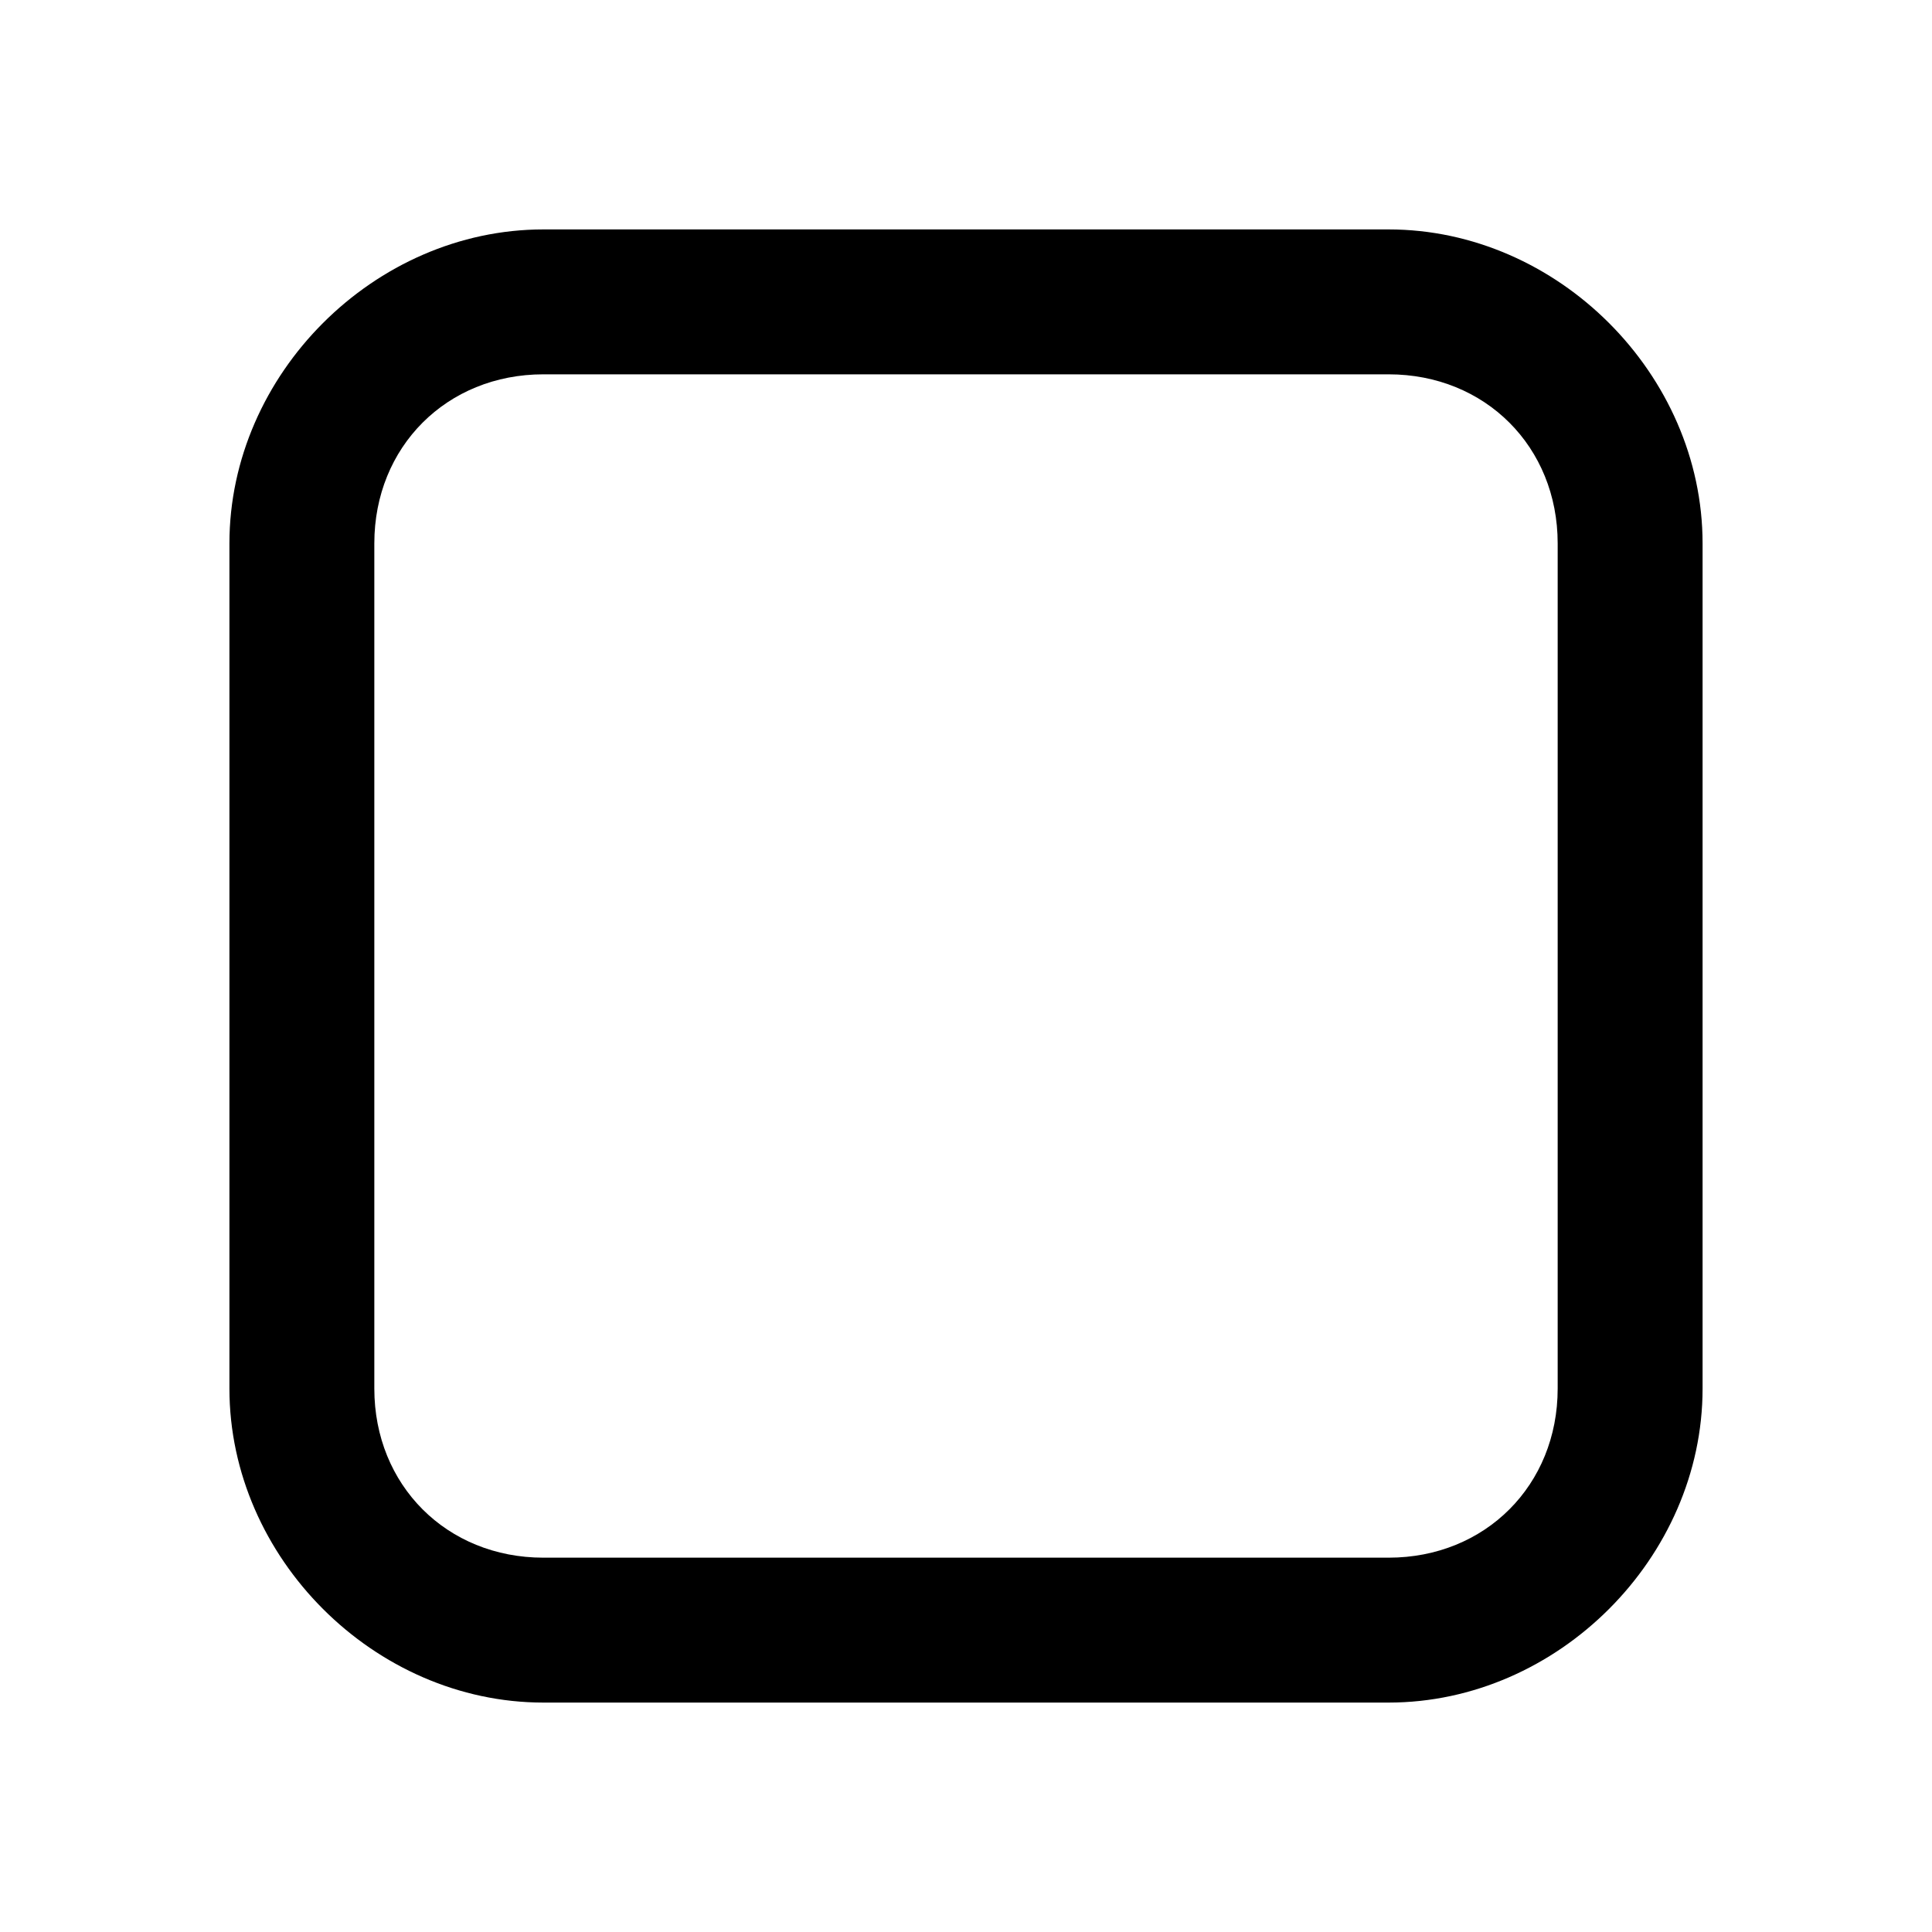
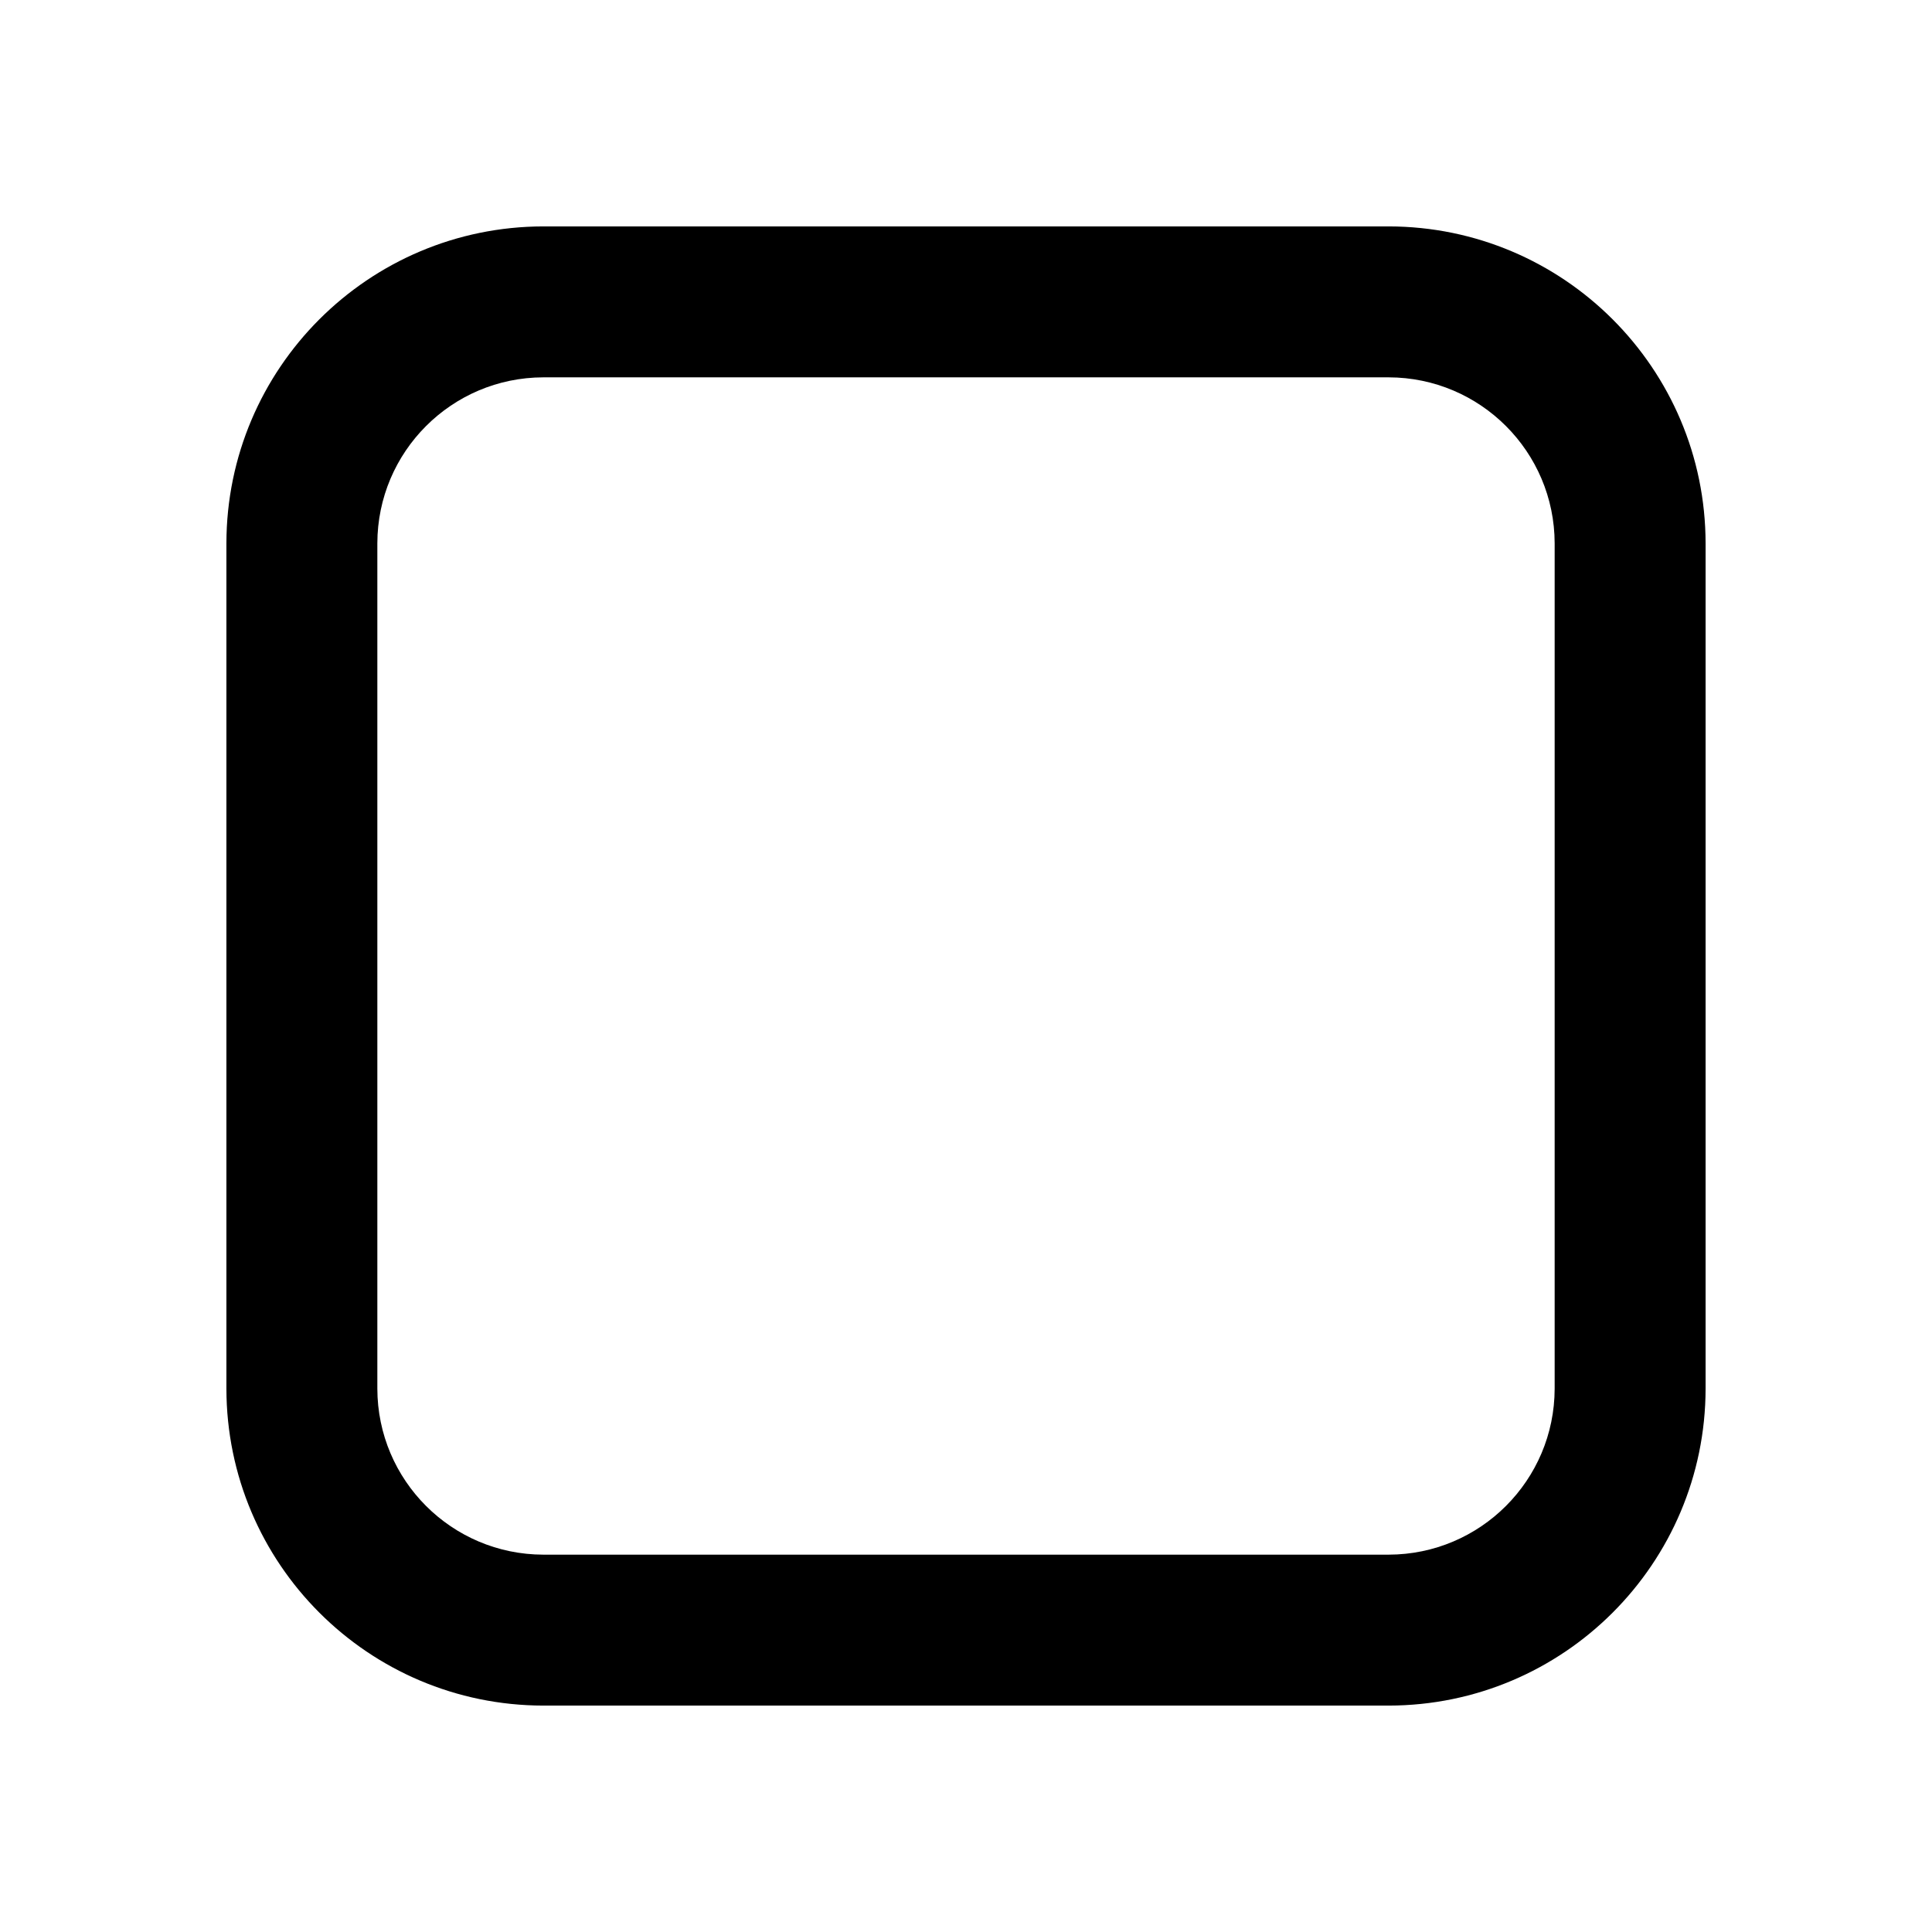
- <svg xmlns="http://www.w3.org/2000/svg" version="1.1" id="Layer_1" x="0px" y="0px" viewBox="0 0 16 16" style="enable-background:new 0 0 16 16;" xml:space="preserve">
-   <path d="M11.5,14.1h-7c-1.4,0-2.6-1.2-2.6-2.6v-7c0-1.4,1.2-2.6,2.6-2.6h7c1.4,0,2.6,1.2,2.6,2.6v7C14.1,12.9,12.9,14.1,11.5,14.1z   M4.5,3.1c-0.8,0-1.4,0.6-1.4,1.4v7c0,0.8,0.6,1.4,1.4,1.4h7c0.8,0,1.4-0.6,1.4-1.4v-7c0-0.8-0.6-1.4-1.4-1.4H4.5z" />
+ <svg xmlns="http://www.w3.org/2000/svg" viewBox="0 0 16 16">
+   <g id="Select_L">
+     <path d="M11.5,14.125h-7A2.628,2.628,0,0,1,1.875,11.5v-7A2.628,2.628,0,0,1,4.5,1.875h7A2.628,2.628,0,0,1,14.125,4.5v7A2.628,2.628,0,0,1,11.5,14.125Zm-7-11A1.377,1.377,0,0,0,3.125,4.5v7A1.377,1.377,0,0,0,4.5,12.875h7A1.377,1.377,0,0,0,12.875,11.5v-7A1.377,1.377,0,0,0,11.5,3.125Z" />
+   </g>
</svg>
